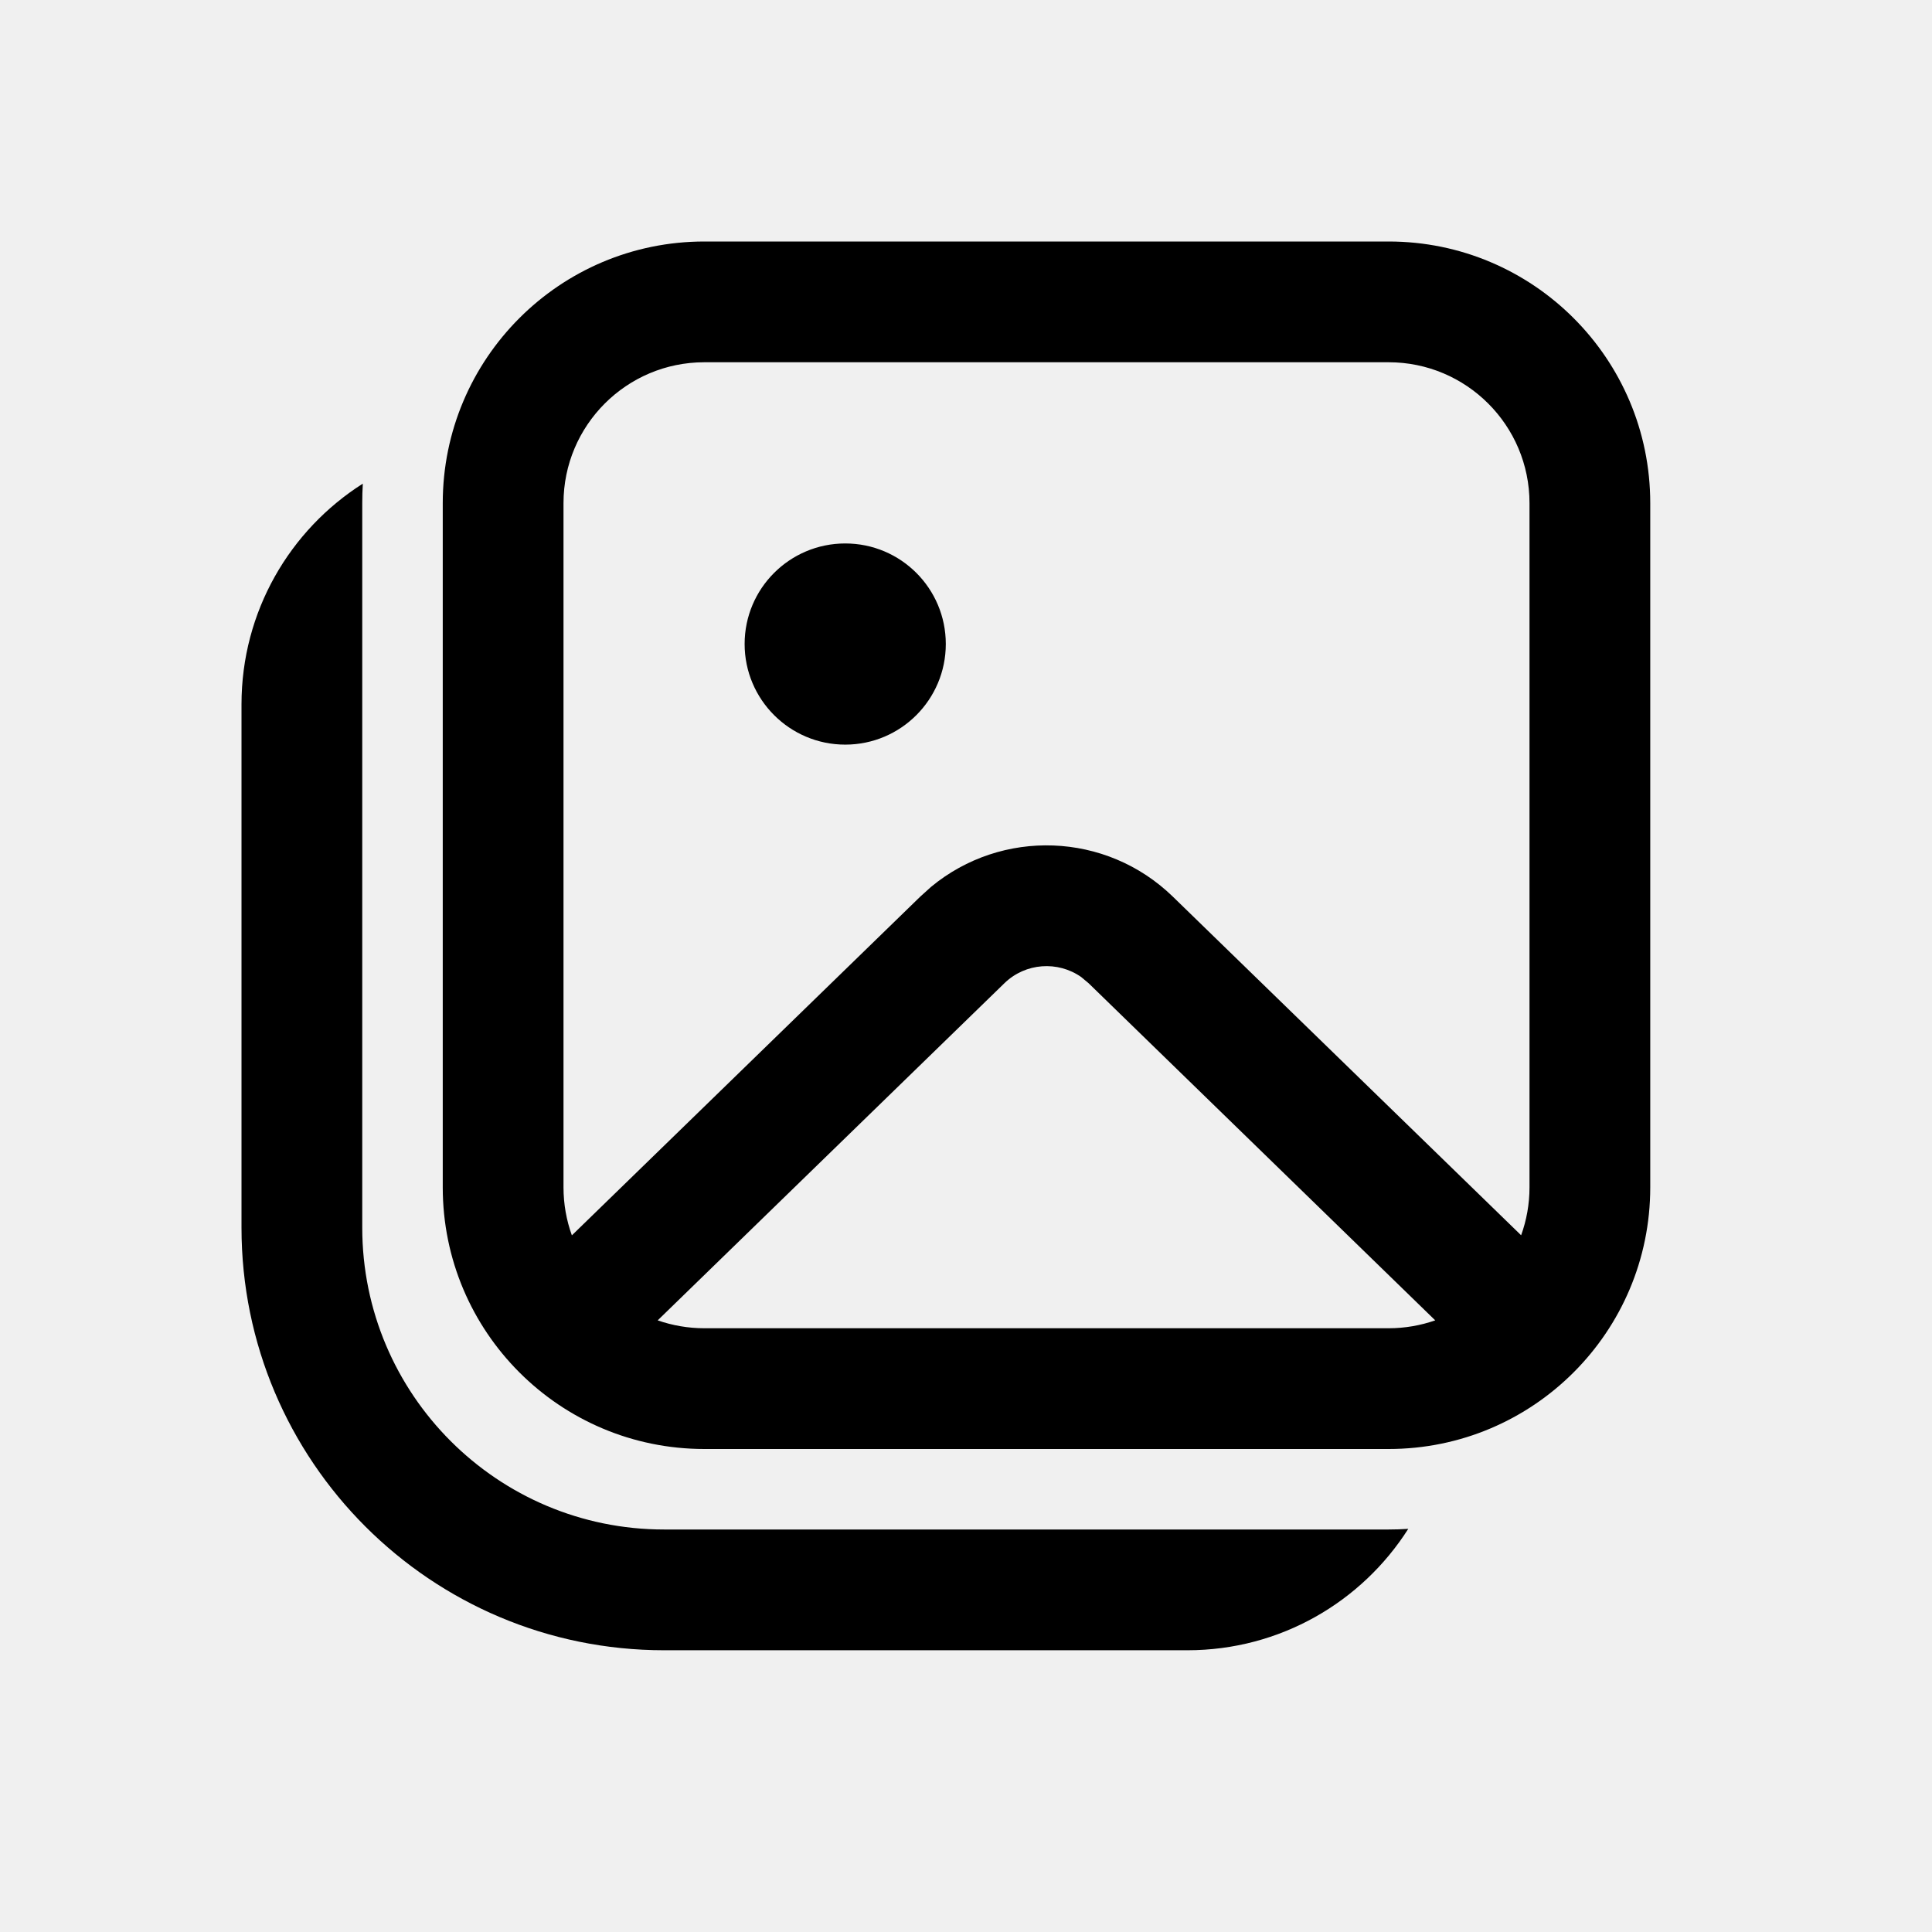
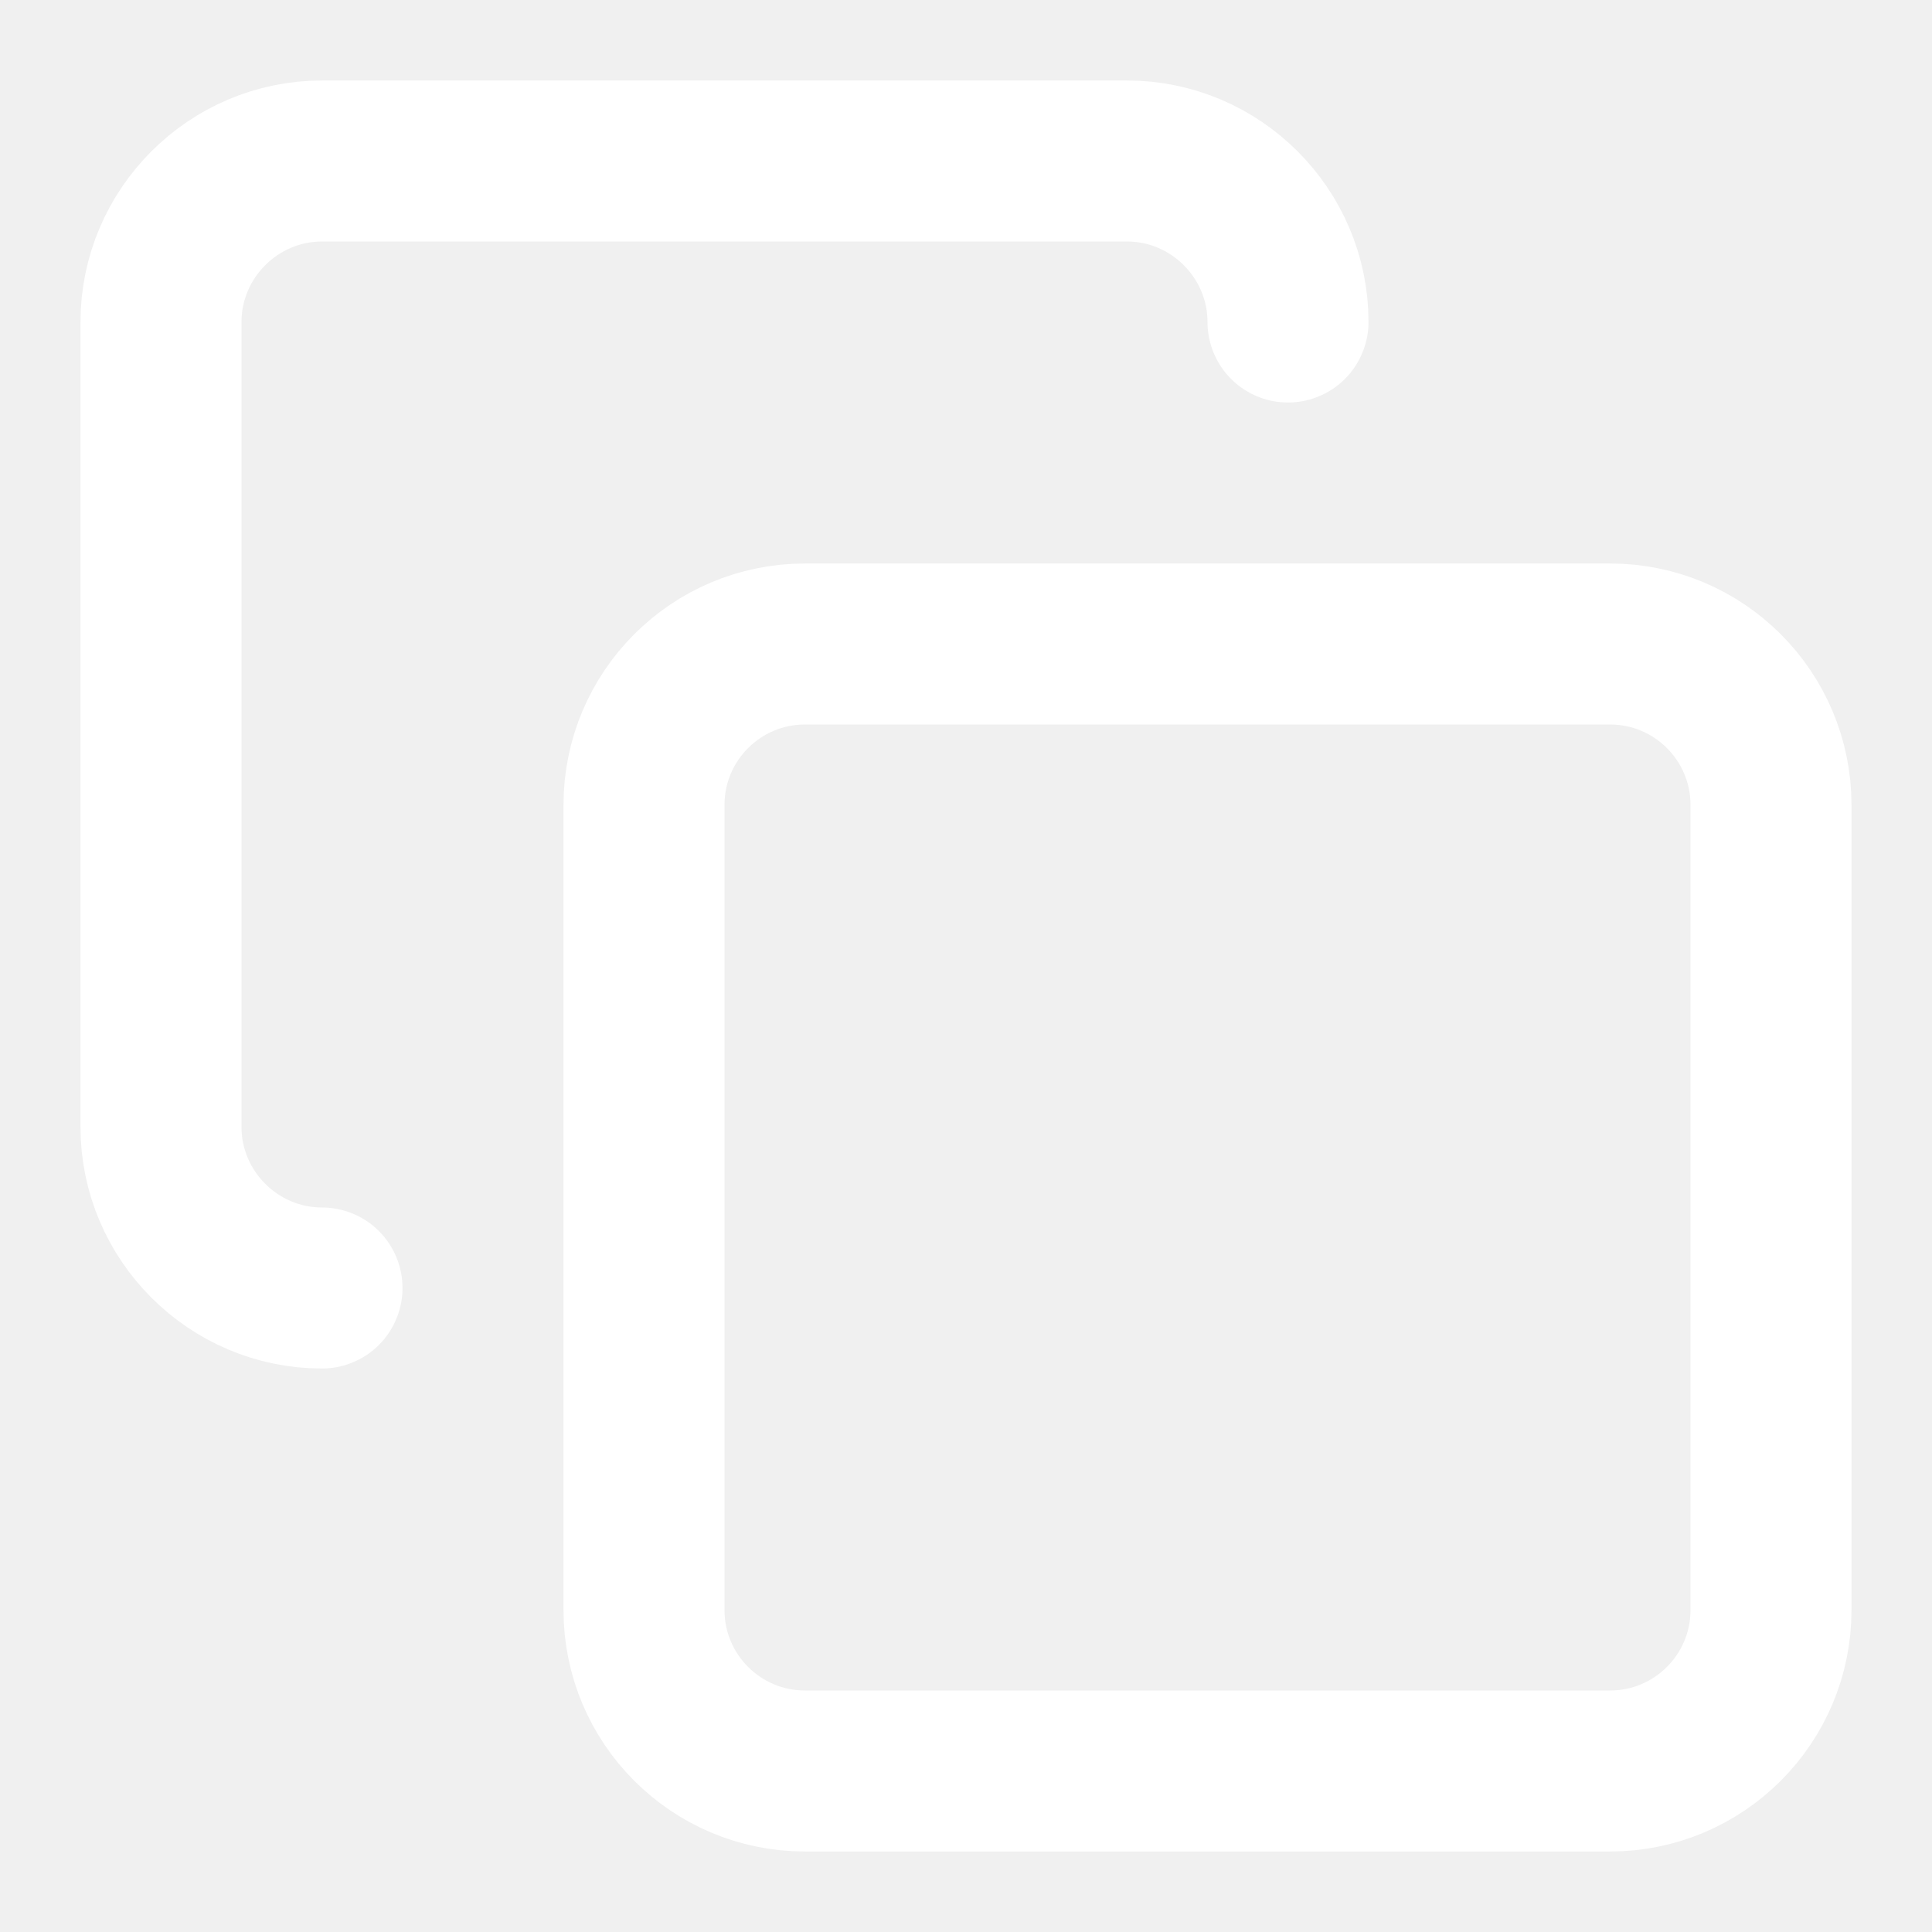
- <svg xmlns="http://www.w3.org/2000/svg" width="24" height="24" viewBox="0 0 24 24" fill="#000000">
-   <path d="M4.507 6.008C3.601 6.583 3 7.596 3 8.75V15.25C3 18.149 5.351 20.5 8.25 20.5H14.75C15.904 20.5 16.917 19.899 17.494 18.992L17.372 18.998L17.25 19H8.25C6.179 19 4.5 17.321 4.5 15.25V6.25C4.5 6.169 4.502 6.088 4.507 6.008ZM8.75 3C6.955 3 5.5 4.455 5.5 6.25V14.75C5.5 16.545 6.955 18 8.75 18H17.25C19.045 18 20.5 16.545 20.5 14.75V6.25C20.5 4.455 19.045 3 17.25 3H8.75ZM13.431 12.137L13.523 12.214L17.829 16.402C17.648 16.465 17.453 16.5 17.25 16.5H8.75C8.547 16.5 8.352 16.465 8.17 16.402L12.477 12.214C12.739 11.959 13.141 11.934 13.431 12.137ZM8.75 4.5H17.25C18.216 4.5 19 5.284 19 6.25V14.75C19 14.959 18.963 15.159 18.896 15.345L14.569 11.138C13.739 10.332 12.443 10.291 11.566 11.017L11.432 11.138L7.104 15.346C7.037 15.16 7 14.959 7 14.75V6.25C7 5.284 7.784 4.5 8.75 4.5ZM10.5 6.751C9.81 6.751 9.25 7.31 9.25 8C9.25 8.69 9.81 9.25 10.5 9.25C11.19 9.25 11.749 8.69 11.749 8C11.749 7.31 11.19 6.751 10.5 6.751Z" fill="#000000" />
+ <svg xmlns="http://www.w3.org/2000/svg" width="24" height="24" viewBox="0 0 24 24" fill="none" stroke="#FFFFFF" stroke-width="2" stroke-linecap="round" stroke-linejoin="round">
+   <rect width="14" height="14" x="8" y="8" rx="2" ry="2" />
+   <path d="M4 16c-1.1 0-2-.9-2-2V4c0-1.1.9-2 2-2h10c1.1 0 2 .9 2 2" />
</svg>
